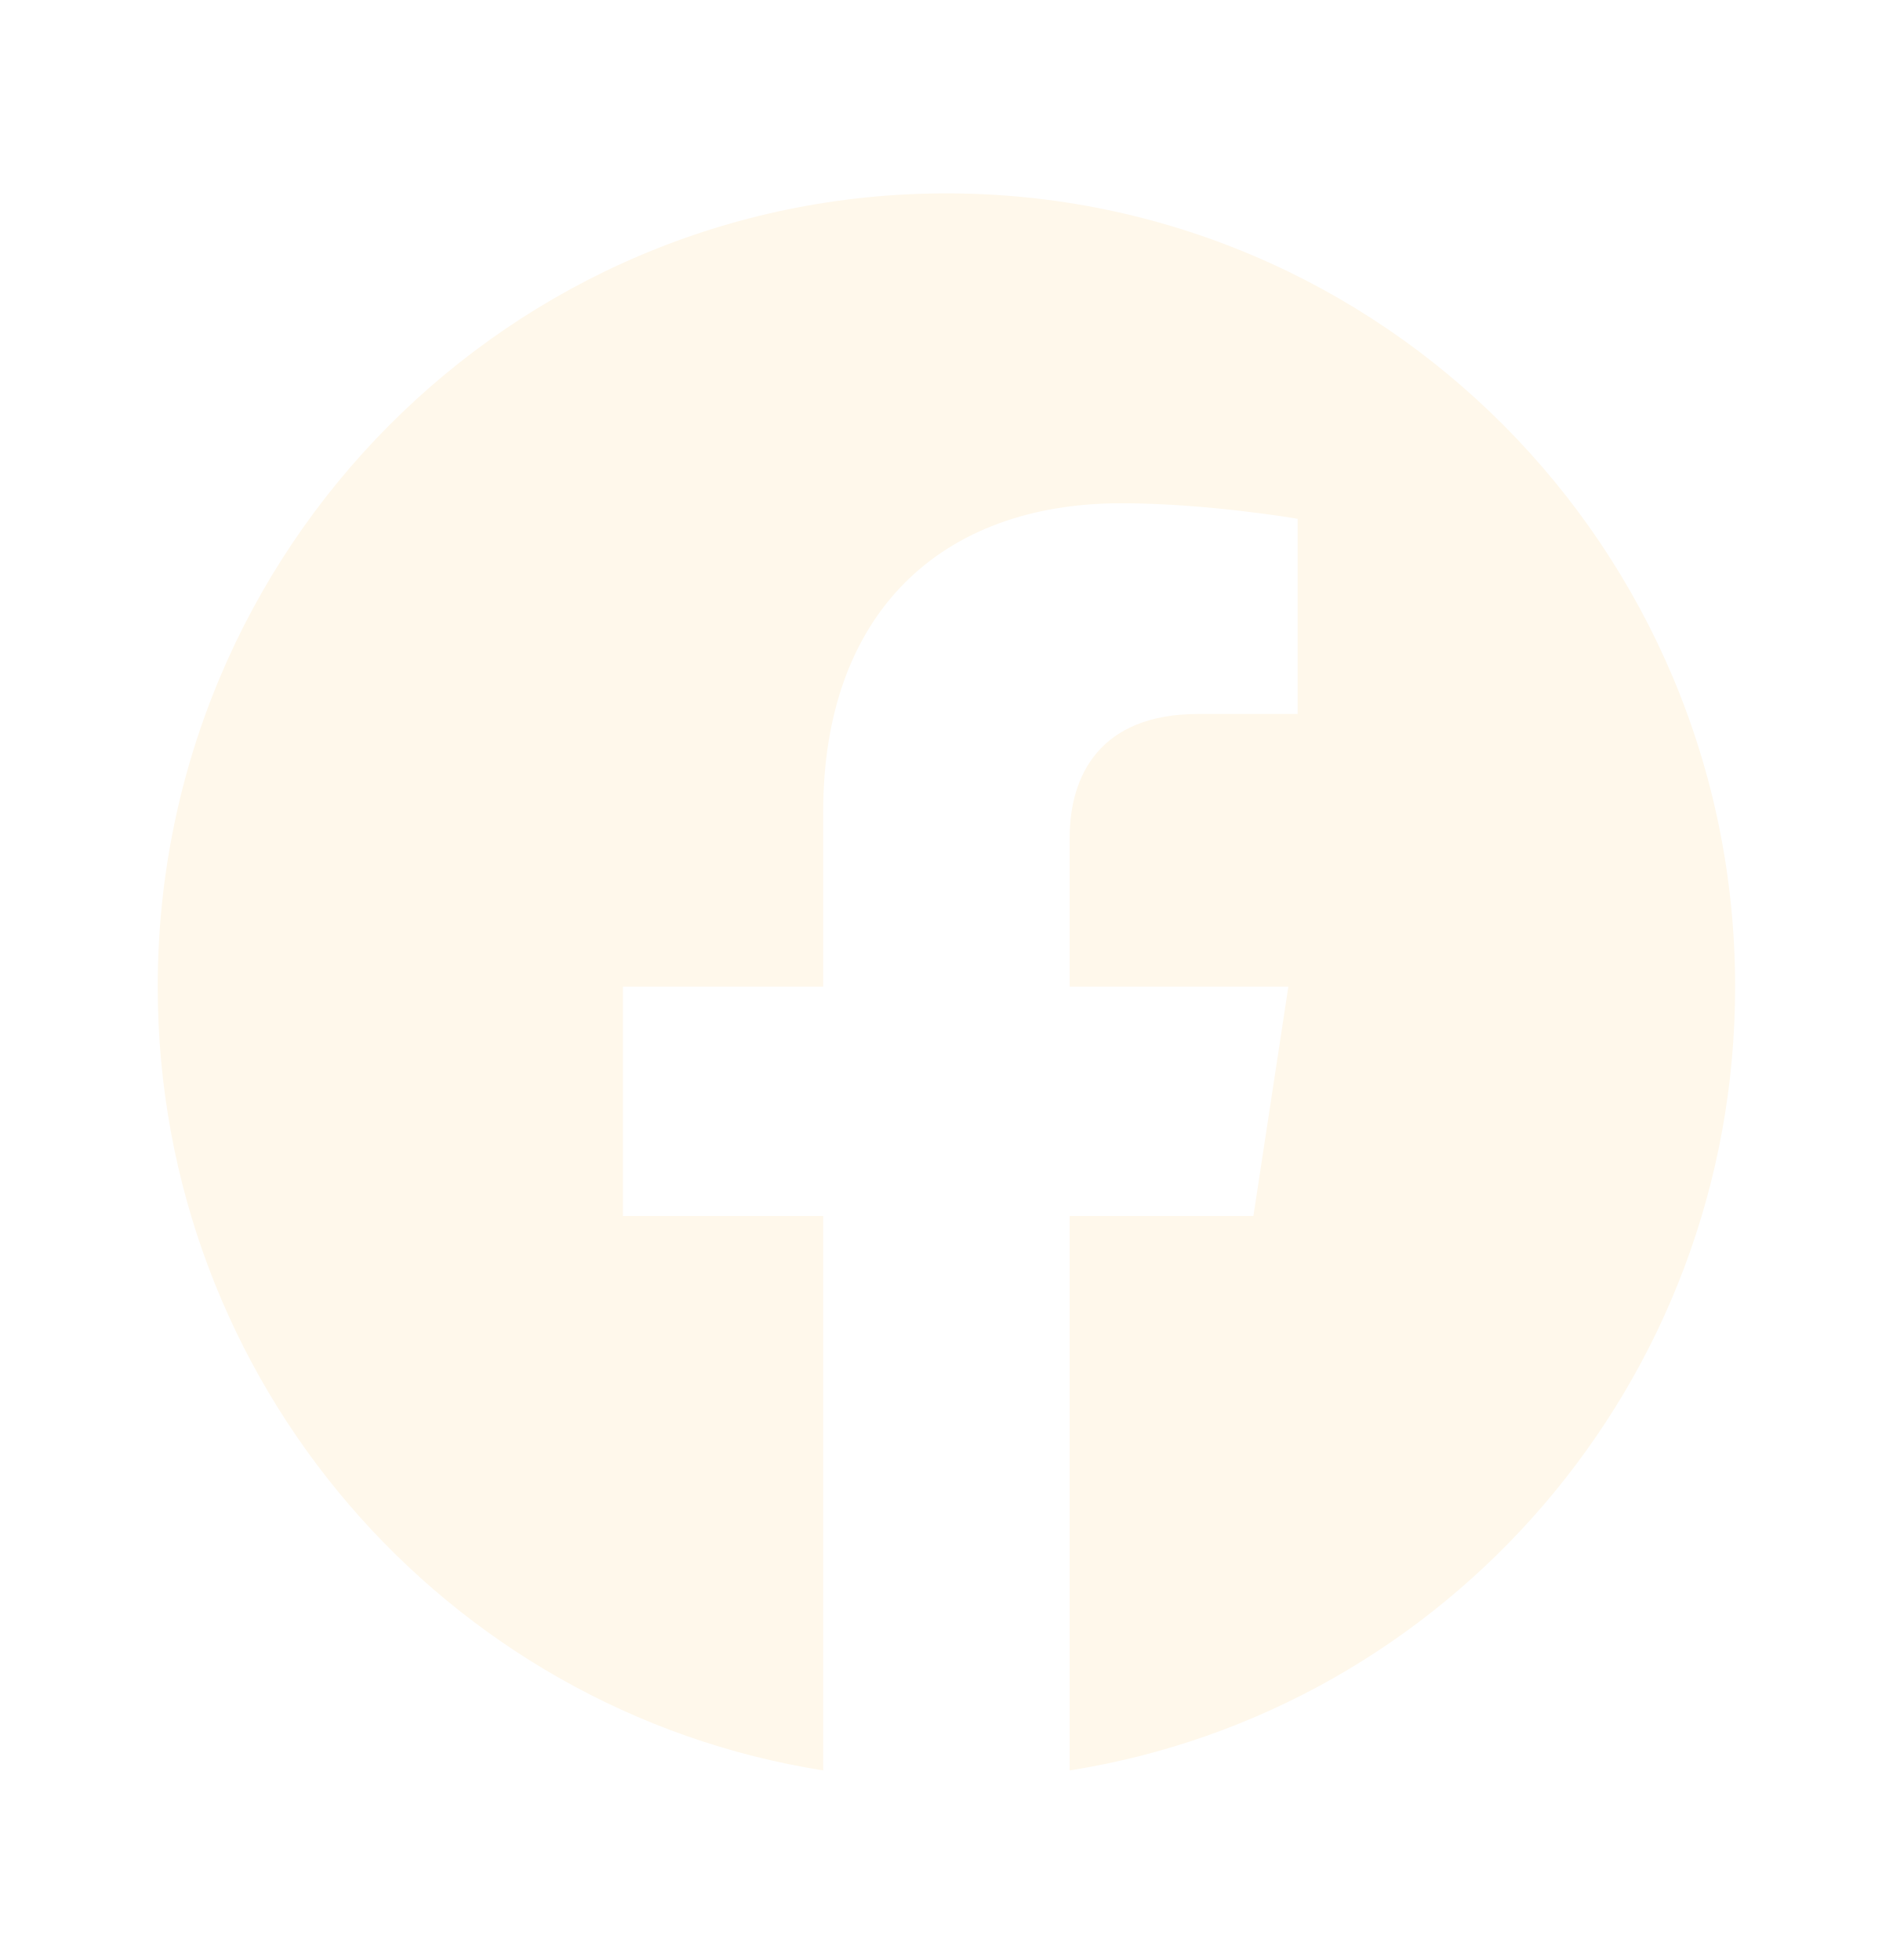
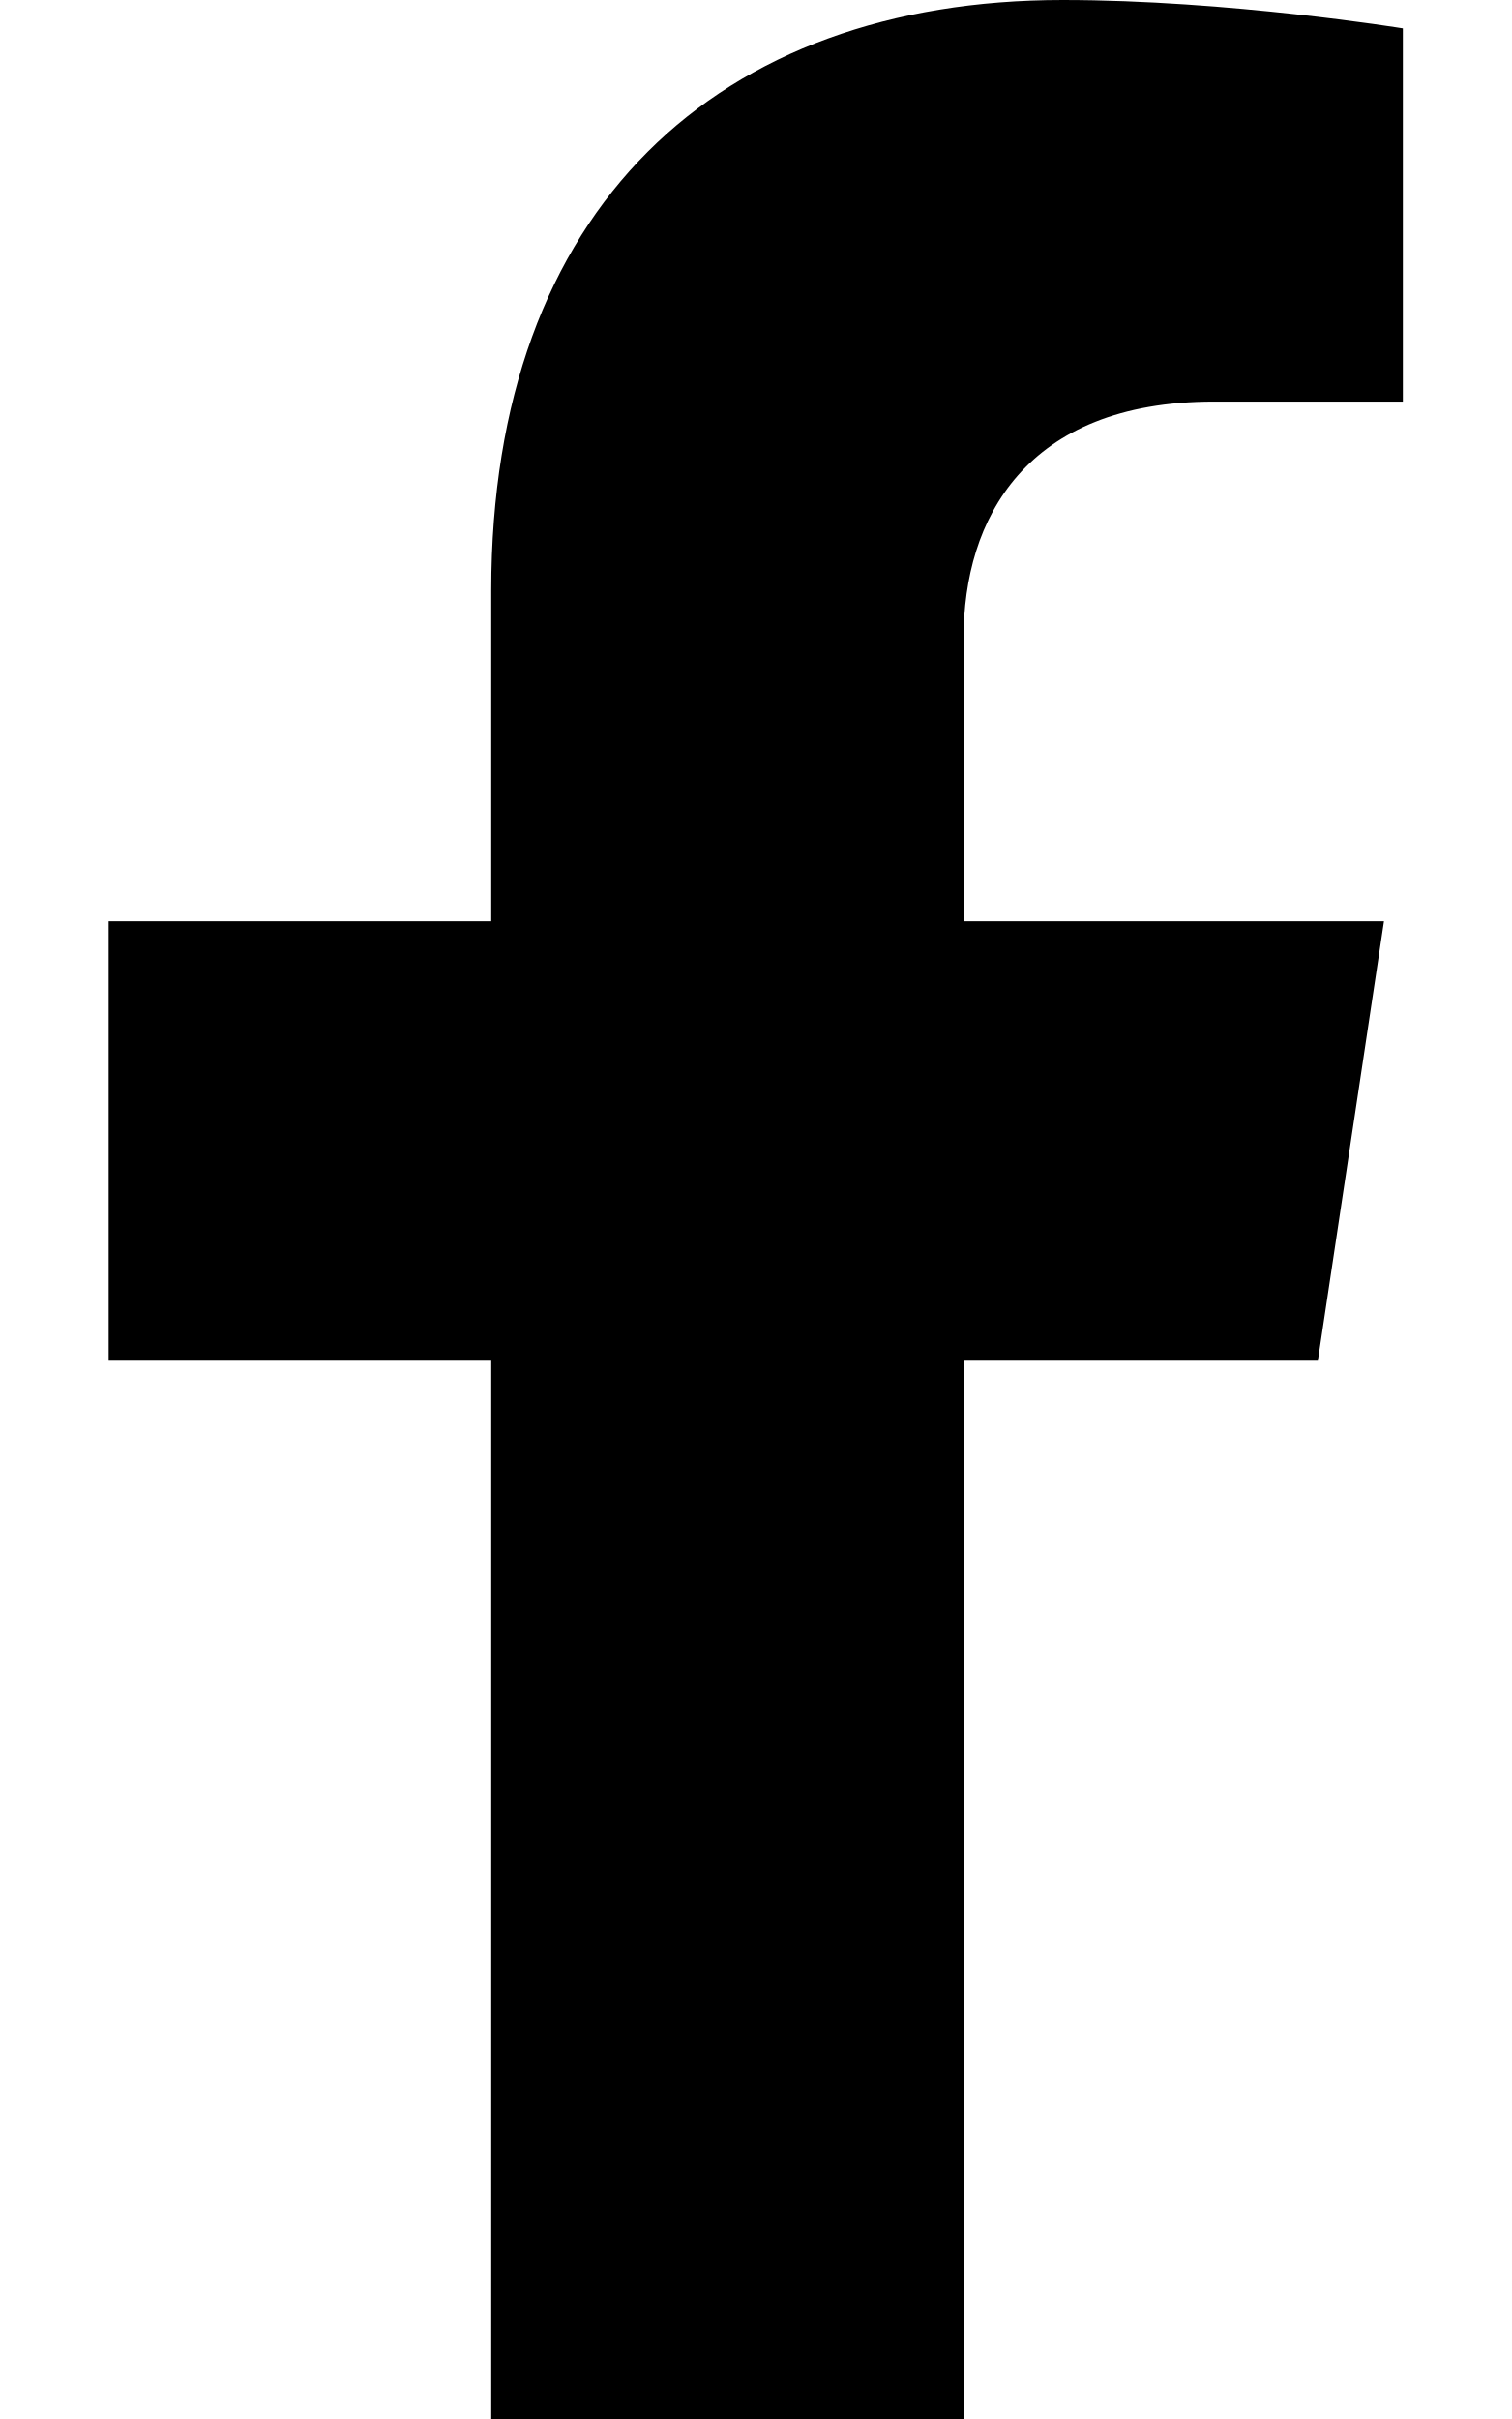
- <svg xmlns="http://www.w3.org/2000/svg" width="28" height="29" viewBox="0 0 28 29" fill="none">
-   <path d="M25.667 14.599C25.667 8.117 20.443 2.861 14 2.861C7.557 2.861 2.333 8.117 2.333 14.599C2.333 20.458 6.6 25.314 12.177 26.195V17.992H9.215V14.599H12.177V12.013C12.177 9.071 13.919 7.446 16.584 7.446C17.86 7.446 19.195 7.676 19.195 7.676V10.564H17.724C16.275 10.564 15.823 11.469 15.823 12.398V14.599H19.058L18.541 17.992H15.823V26.195C21.4 25.314 25.667 20.458 25.667 14.599Z" fill="#FFF8EB" />
+ <svg xmlns="http://www.w3.org/2000/svg" aria-hidden="true" class="svg-inline--fa fa-facebook-f fa-w-10" data-icon="facebook-f" data-prefix="fab" viewBox="0 0 320 512">
+   <path fill="currentColor" d="M279 288l14-93h-89v-60c0-25 13-50 53-50h40V6s-37-6-72-6c-73 0-121 44-121 125v70H23v93h81v224h100V288z" />
</svg>
